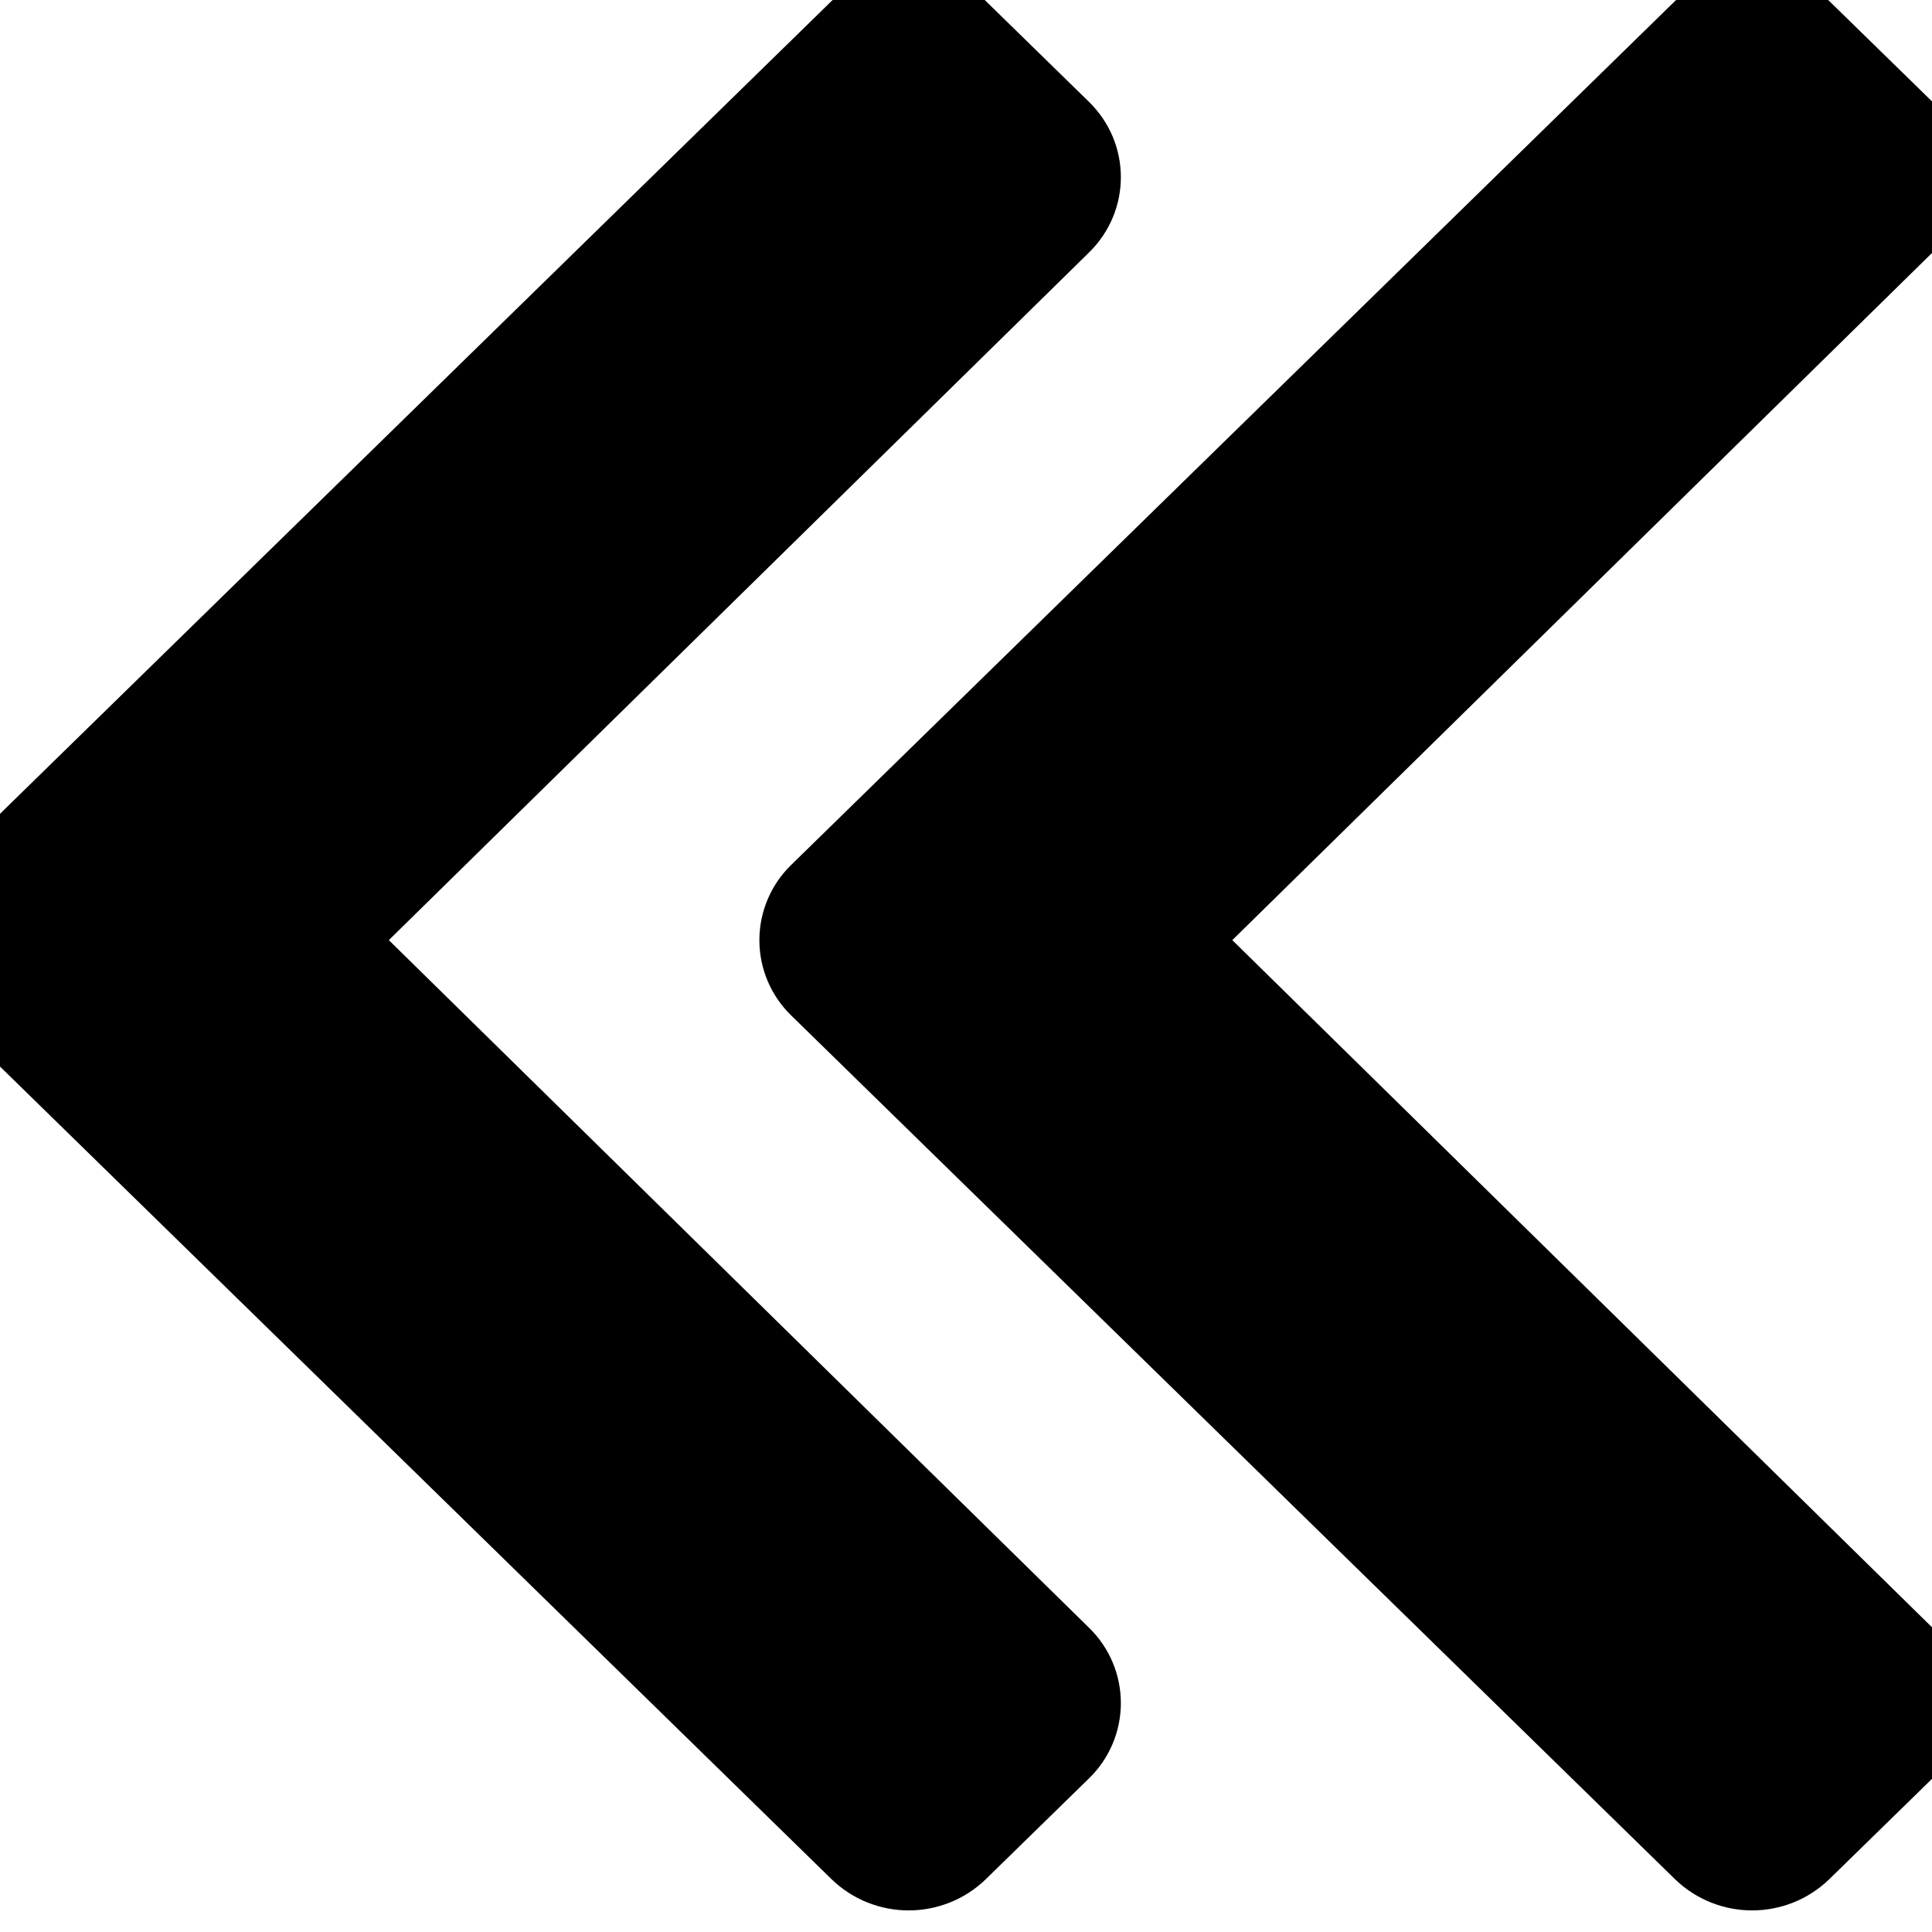
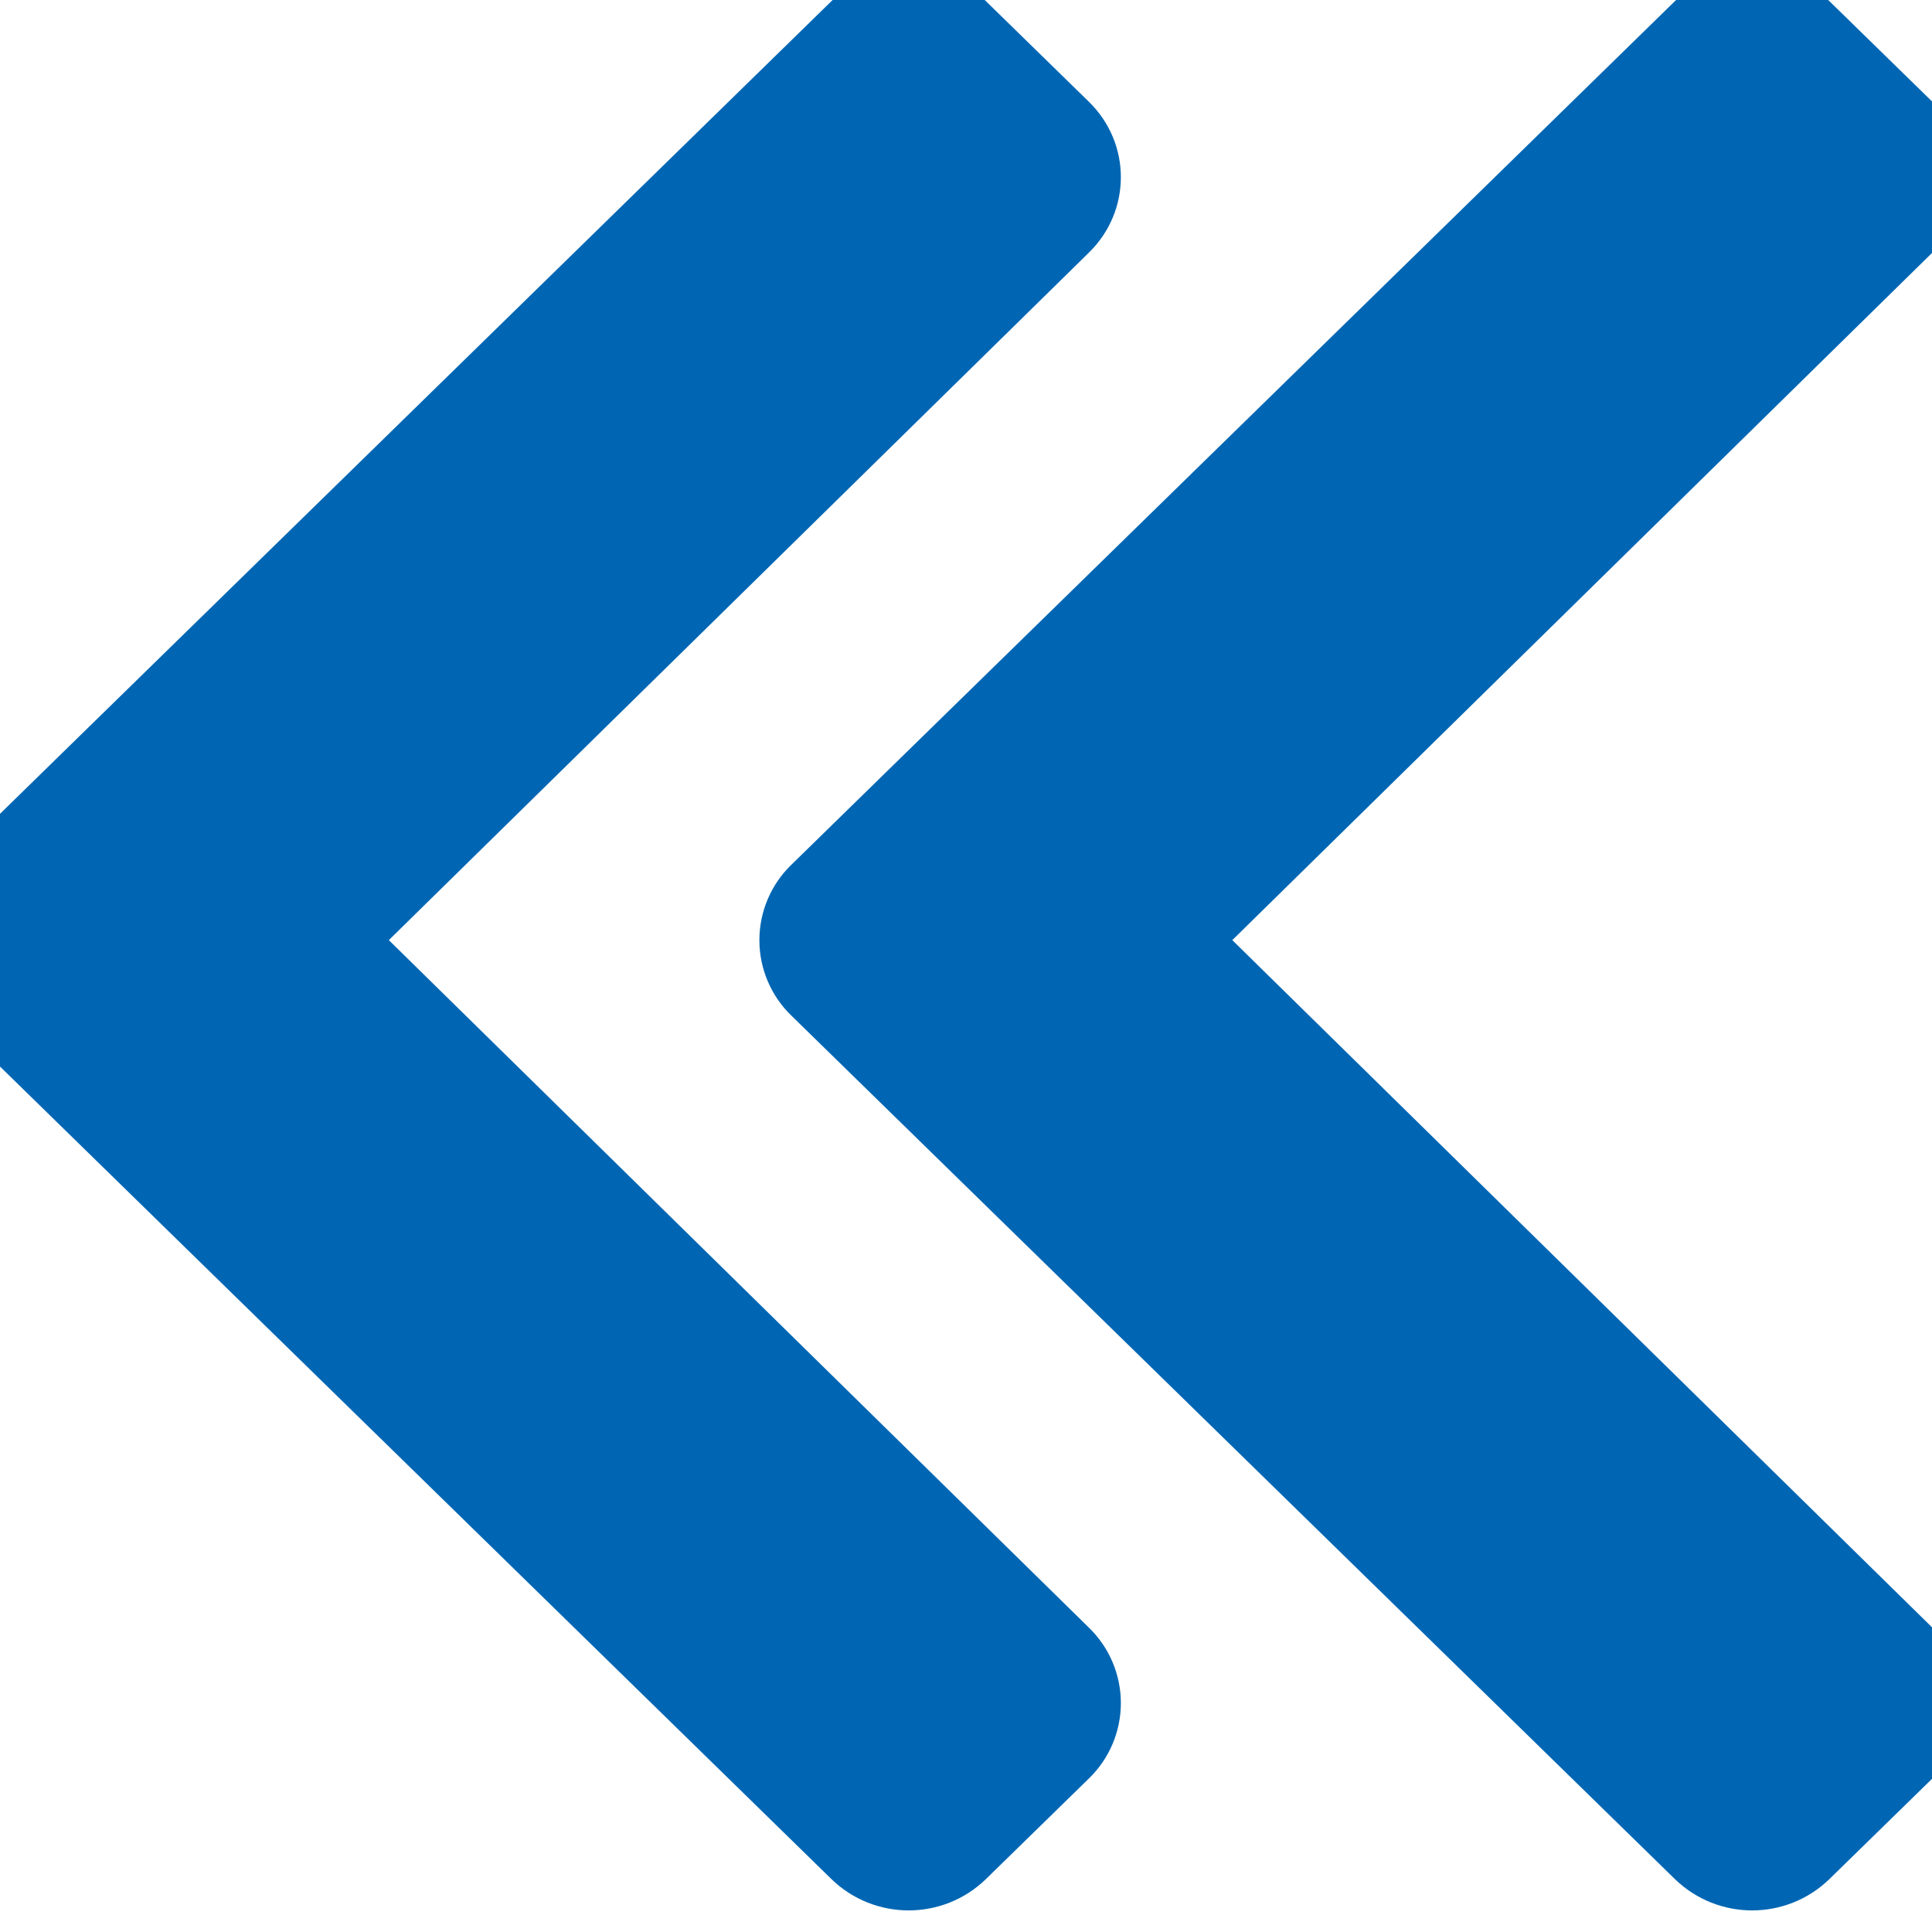
- <svg xmlns="http://www.w3.org/2000/svg" aria-hidden="true" fill="currentColor" height="1em" width="1em" viewBox="64 64 896 896">
+ <svg xmlns="http://www.w3.org/2000/svg" aria-hidden="true" fill="#0066b3" height="1em" width="1em" viewBox="64 64 896 896">
  <g style="transform: scale(25)">
    <path d="M33.632 2.58a2.058 2.058 0 0 1 2.863 0l1.912 1.868c.79.772.79 2.022.003 2.795L25.42 20l12.99 12.757a1.947 1.947 0 0 1-.003 2.795l-1.912 1.868a2.058 2.058 0 0 1-2.863 0L17.24 21.4a1.947 1.947 0 0 1 0-2.798zm-15.647 0a2.058 2.058 0 0 1 2.863 0l1.912 1.868c.79.772.79 2.022.003 2.795L9.773 20l12.99 12.757a1.947 1.947 0 0 1-.003 2.795l-1.912 1.868a2.058 2.058 0 0 1-2.863 0L1.593 21.4a1.947 1.947 0 0 1 0-2.798z" fill-rule="nonzero" />
  </g>
</svg>
